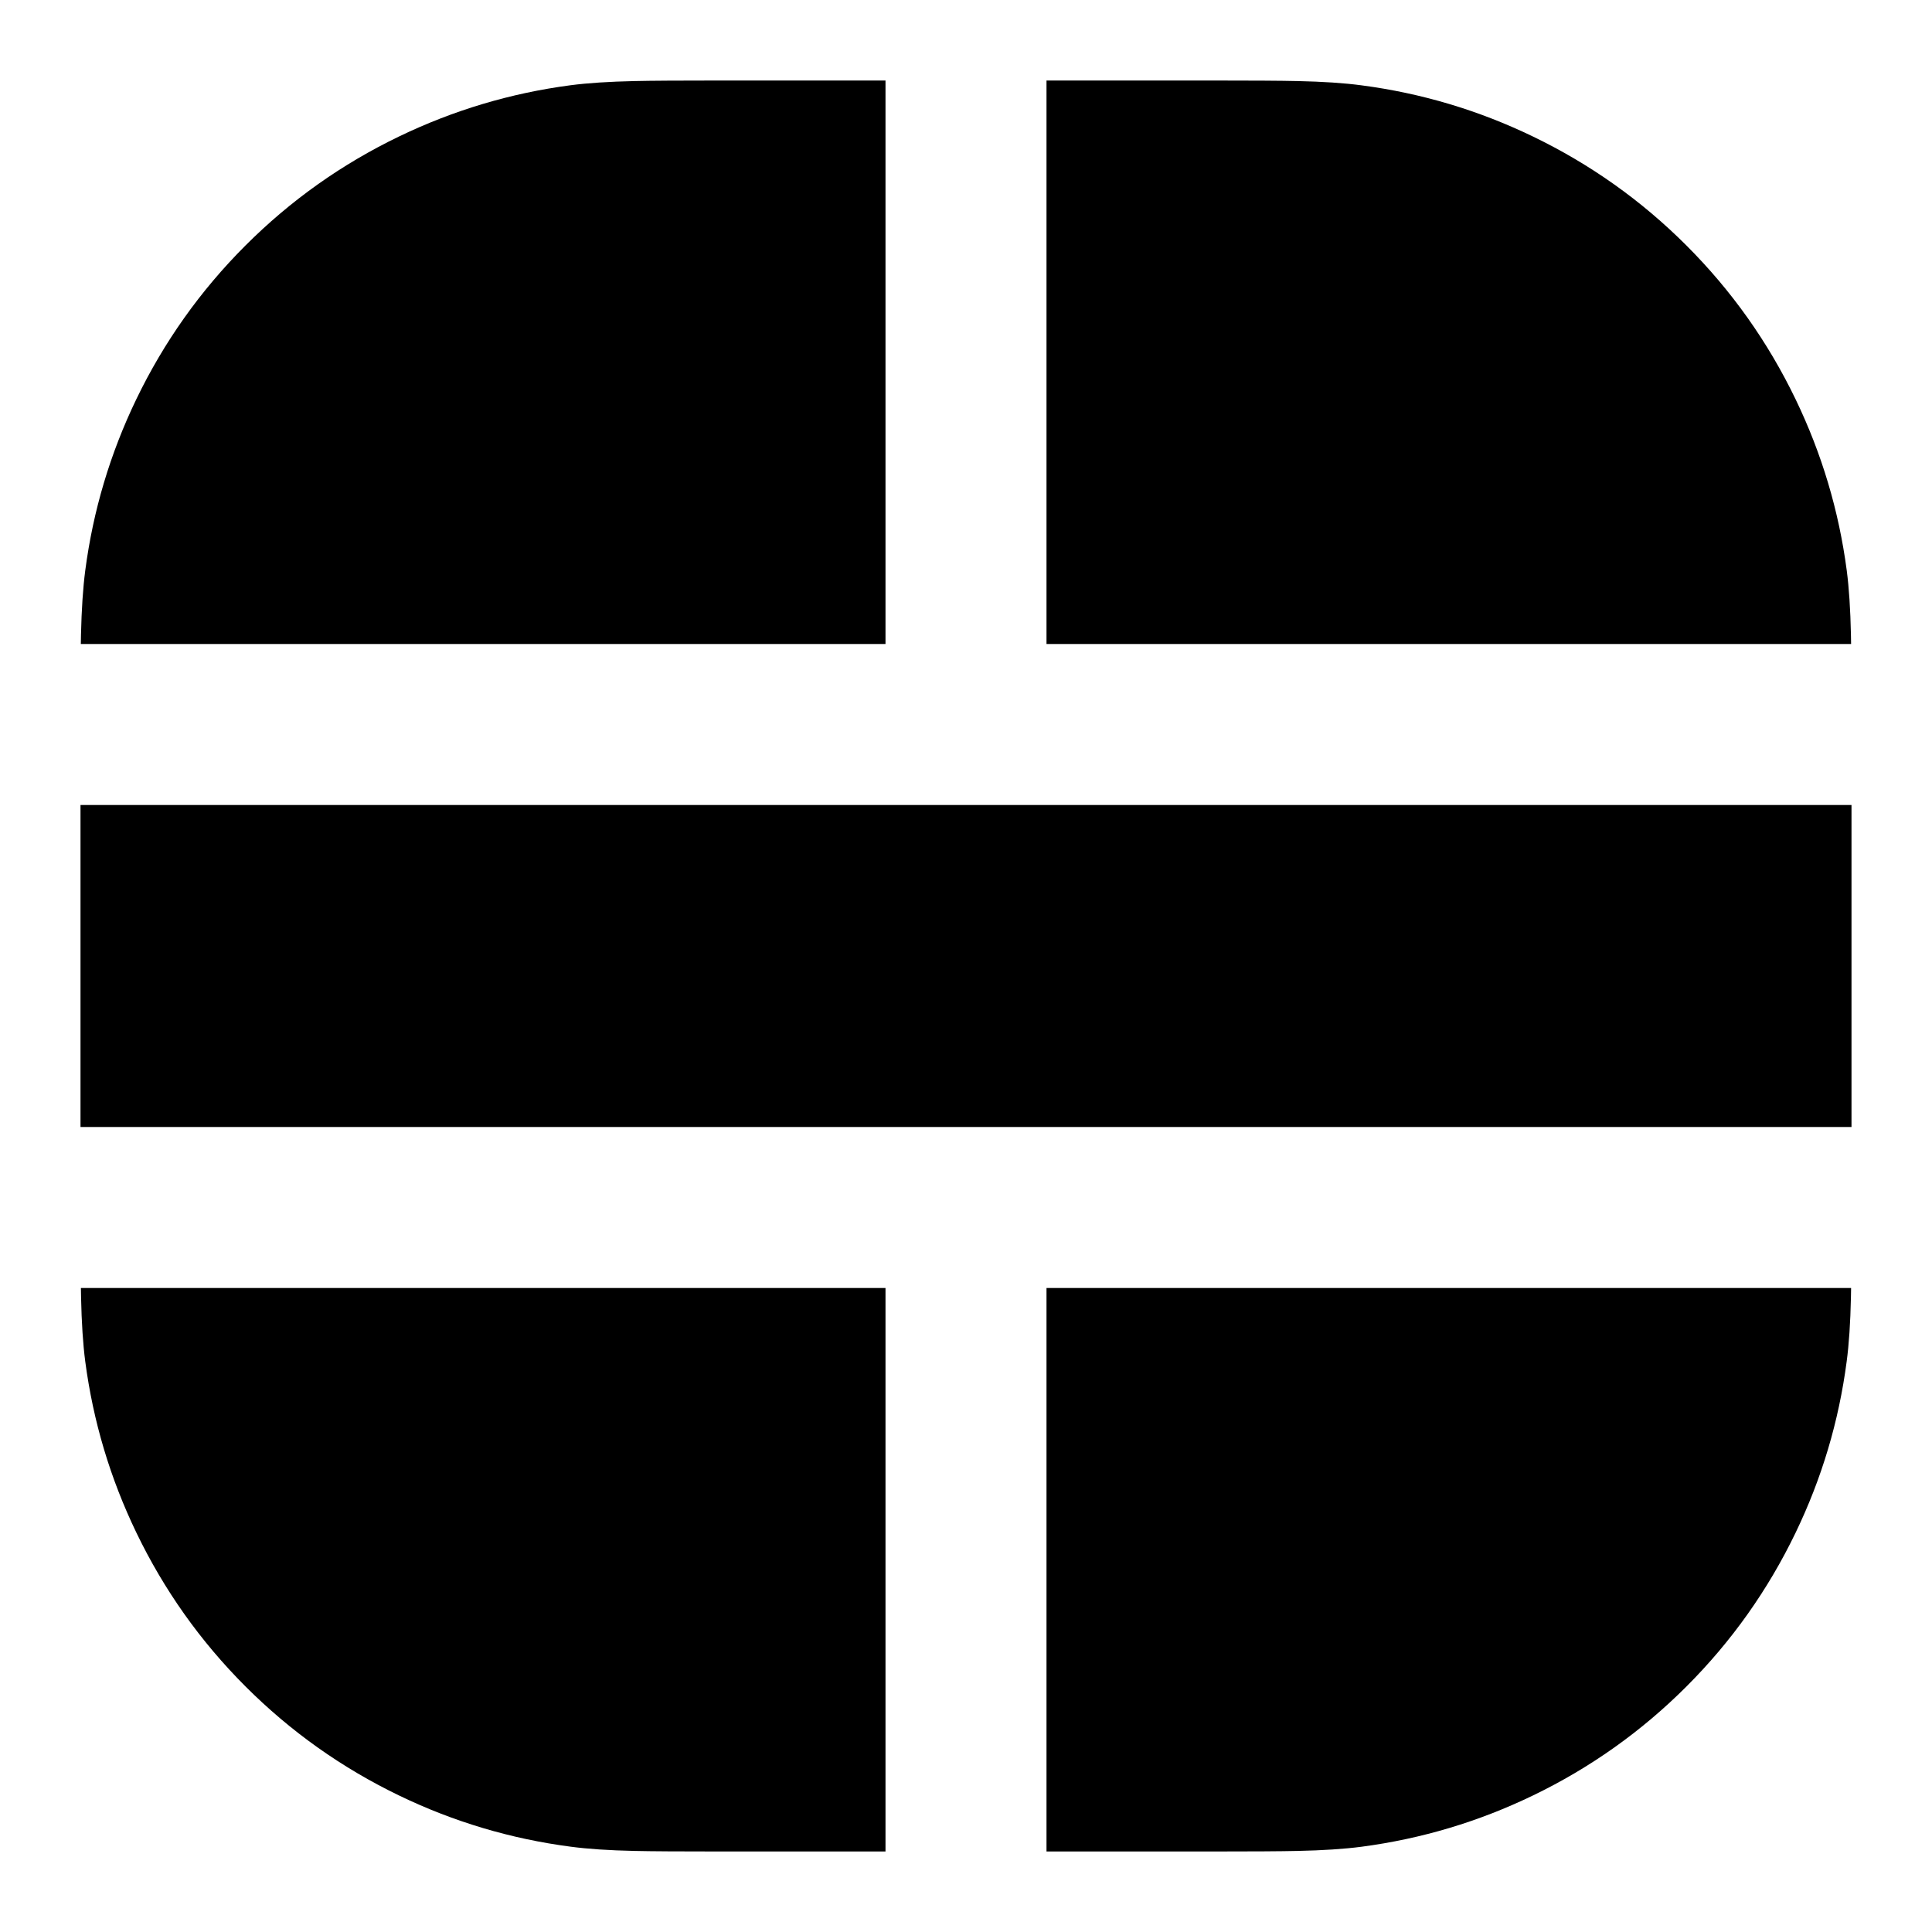
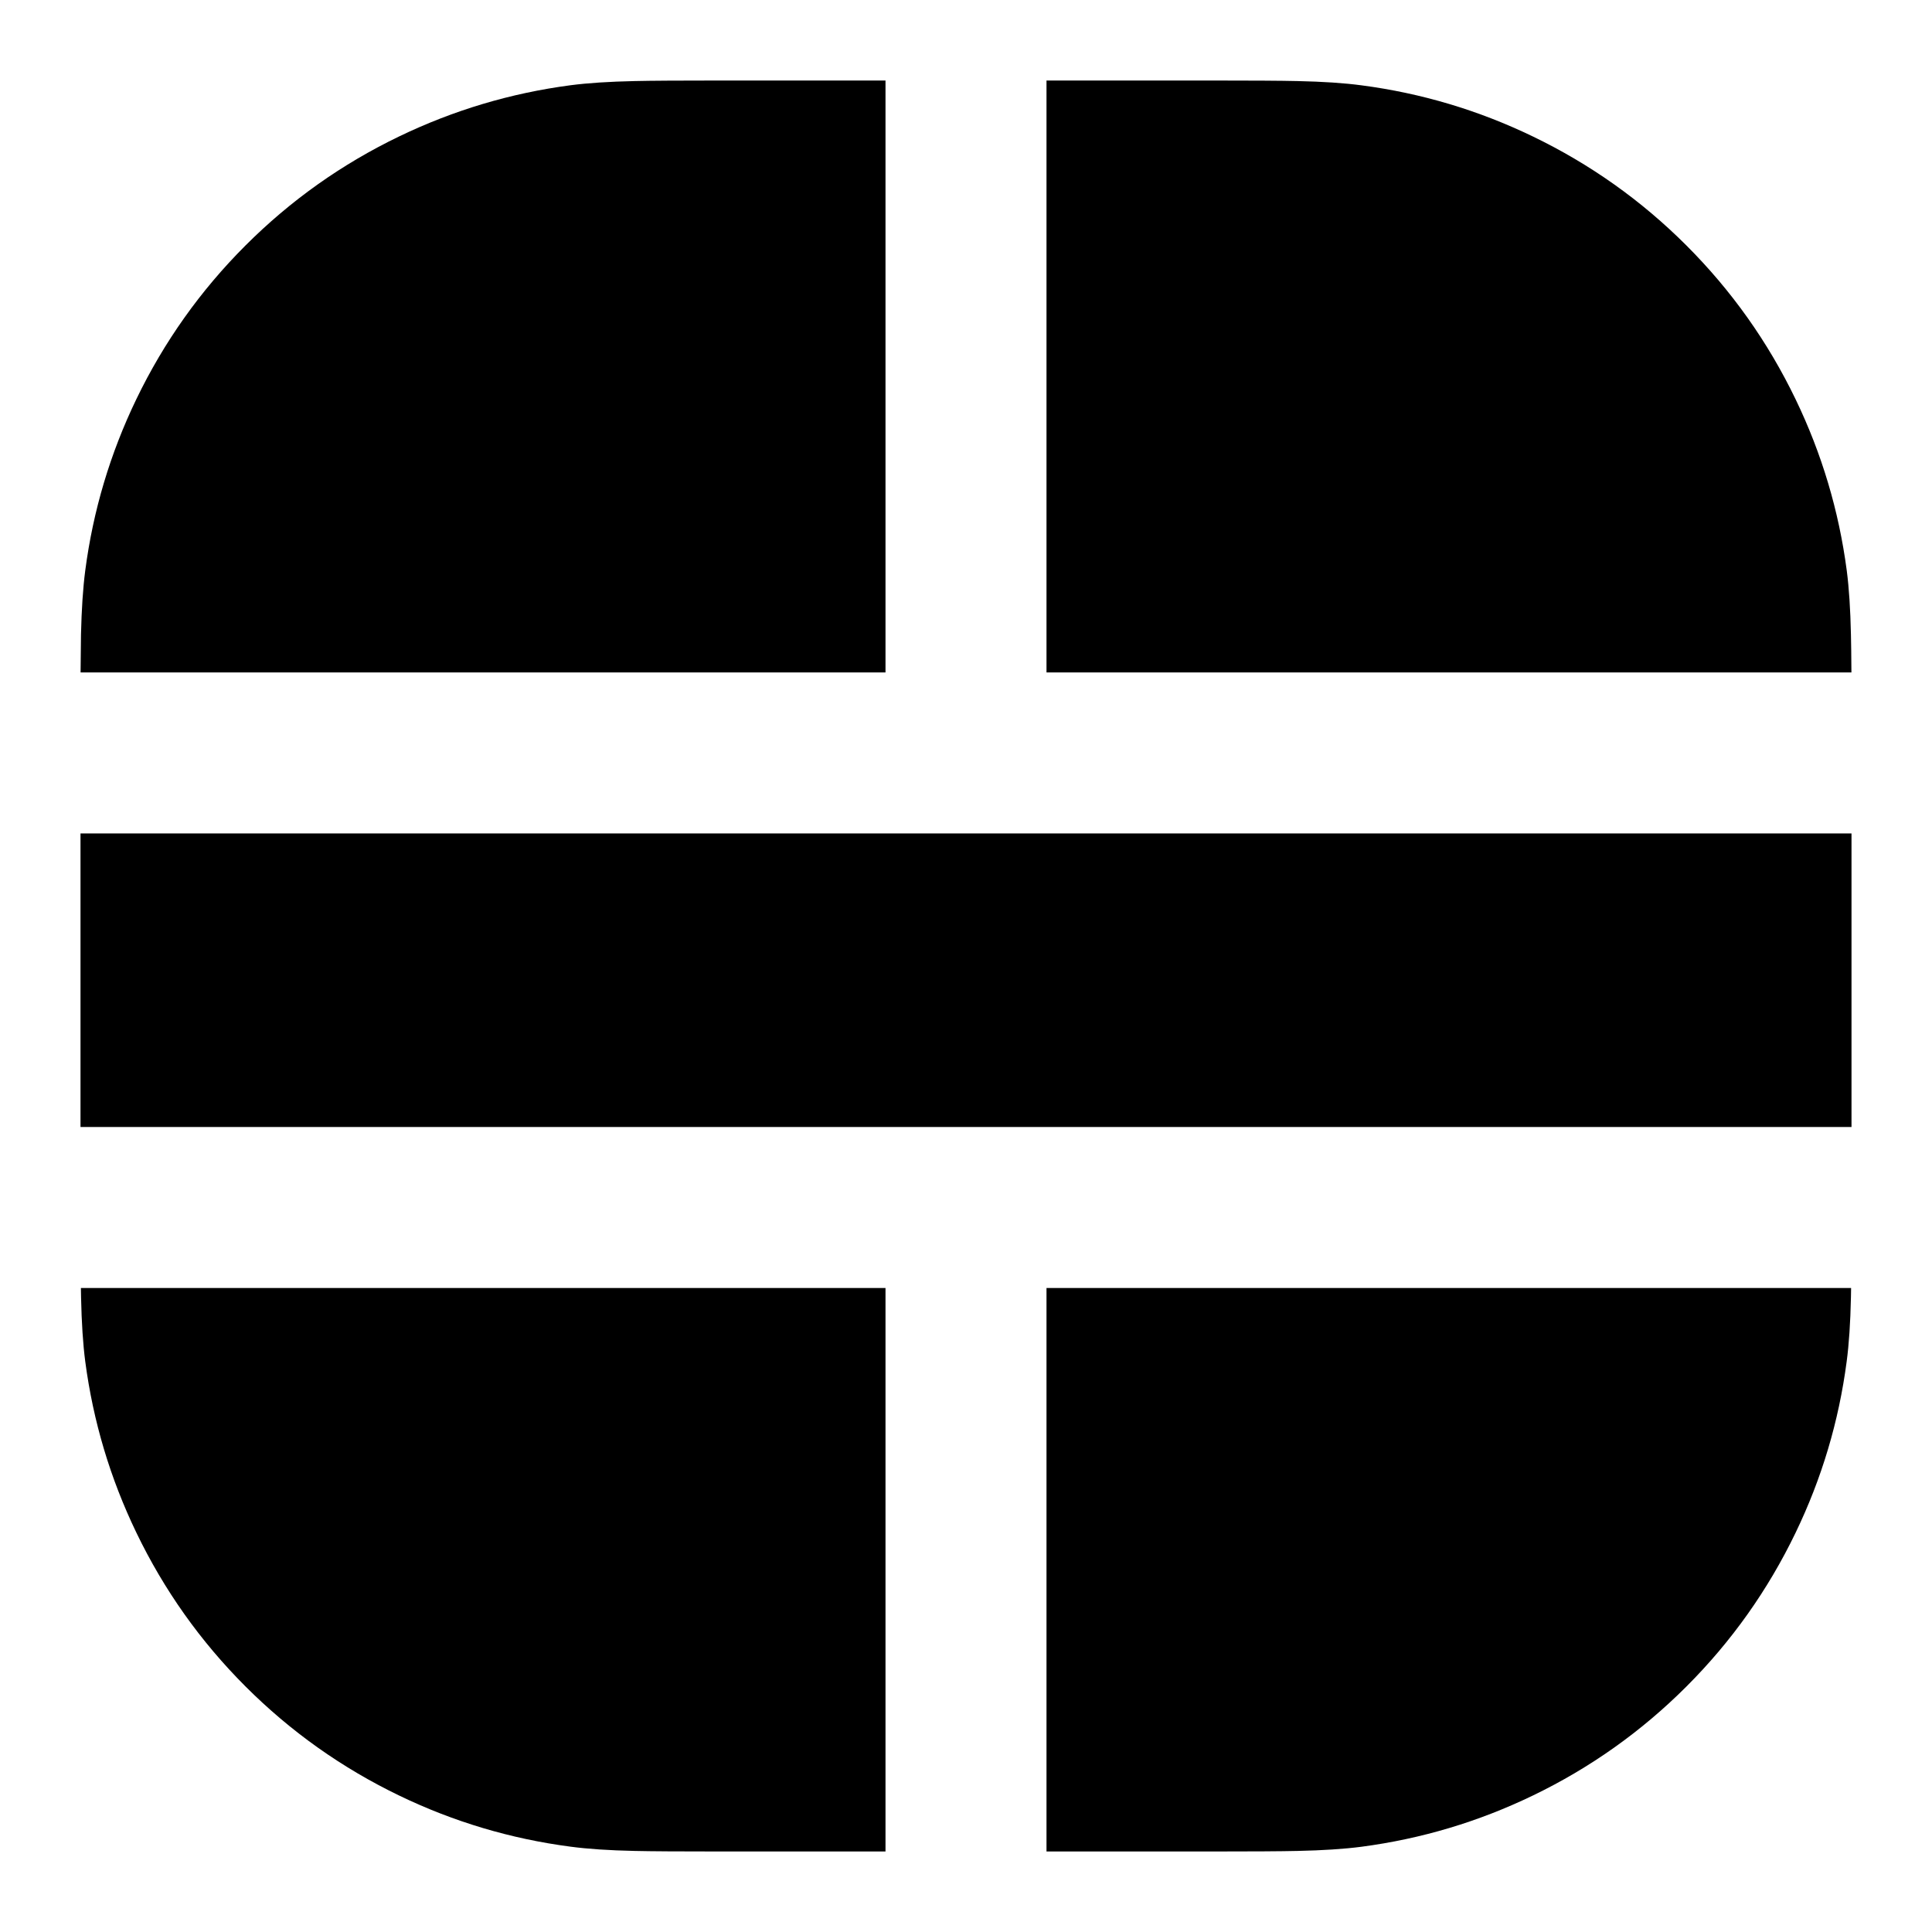
<svg xmlns="http://www.w3.org/2000/svg" width="24" height="24" viewBox="0 0 24 24" fill="currentColor" fill-rule="evenodd">
-   <path d="M9 1h2v7H1.004l.002-.116q.011-.474.053-.797.146-1.114.634-2.127.516-1.07 1.356-1.91.841-.841 1.911-1.356 1.013-.488 2.127-.635.322-.042.797-.052Q8.176 1 9 1m4 7h9.995q0-.066-.002-.117-.01-.474-.052-.796-.147-1.114-.635-2.126Q21.79 3.89 20.95 3.05t-1.911-1.356q-1.012-.488-2.126-.634-.322-.043-.797-.053Q15.824 1 15 1h-2zM1 10h22v4H1zm.005 6H11v7H9q-.824 0-1.116-.007-.475-.01-.797-.053-1.114-.146-2.126-.634Q3.89 21.79 3.05 20.95t-1.356-1.911q-.488-1.012-.635-2.126-.042-.322-.052-.796-.002-.051-.002-.117M15 23h-2v-7h9.995q0 .066-.002.116-.01.475-.053.797-.146 1.114-.634 2.126-.516 1.071-1.356 1.911t-1.911 1.356q-1.012.488-2.126.635-.322.042-.796.052Q15.825 23 15 23" />
+   <path d="M9 1h2v7.353H1.001q.002-.312.005-.469.011-.474.053-.797.146-1.114.634-2.127.516-1.07 1.356-1.91.841-.841 1.911-1.356 1.013-.488 2.127-.635.322-.042.797-.052Q8.176 1 9 1m13.999 7.353H13V1h2q.824 0 1.116.007.475.01.797.053 1.114.146 2.126.634 1.071.516 1.911 1.356t1.356 1.911q.488 1.012.635 2.126.042.322.052.796.004.158.006.47M1 10.353h22V14H1zM1.005 16H11v7H9q-.824 0-1.116-.007-.475-.01-.797-.053-1.114-.146-2.126-.634Q3.89 21.79 3.05 20.95t-1.356-1.911q-.488-1.012-.635-2.126-.042-.322-.052-.796-.002-.051-.002-.117M15 23h-2v-7h9.995q0 .066-.002.116-.01.475-.053.797-.146 1.114-.634 2.126-.516 1.071-1.356 1.911t-1.911 1.356q-1.012.488-2.126.635-.322.042-.796.052Q15.825 23 15 23" />
</svg>
